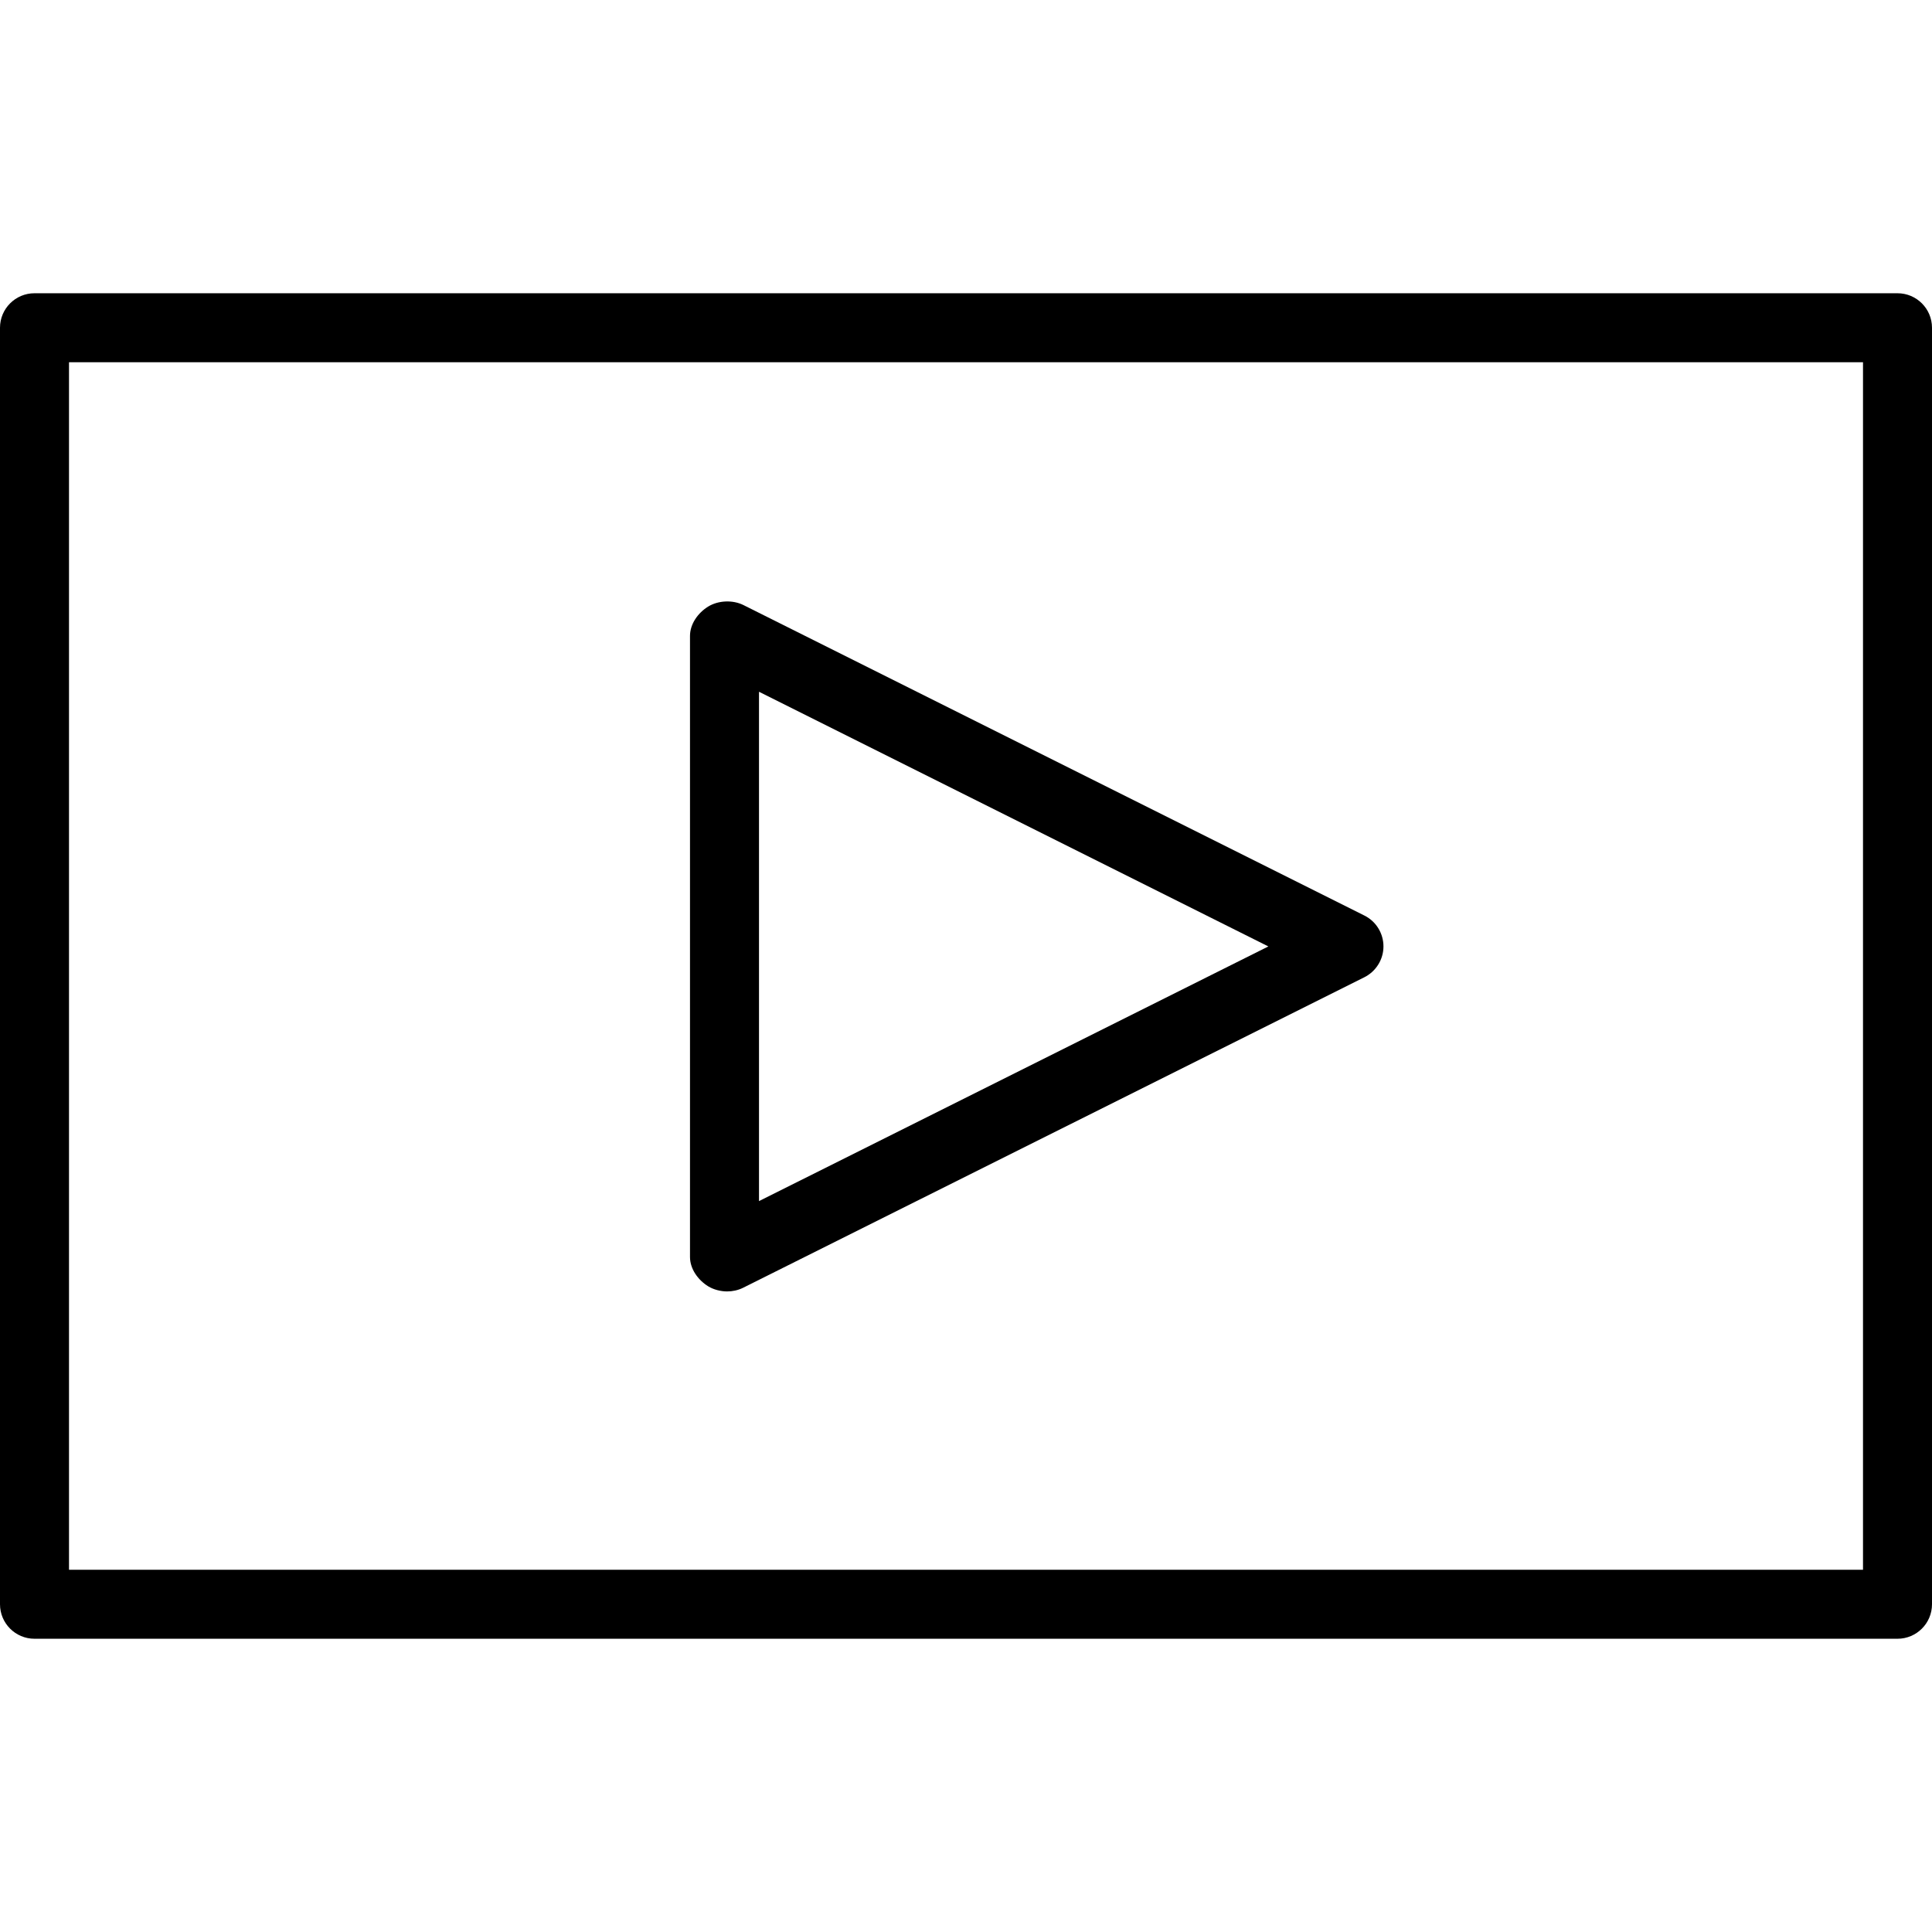
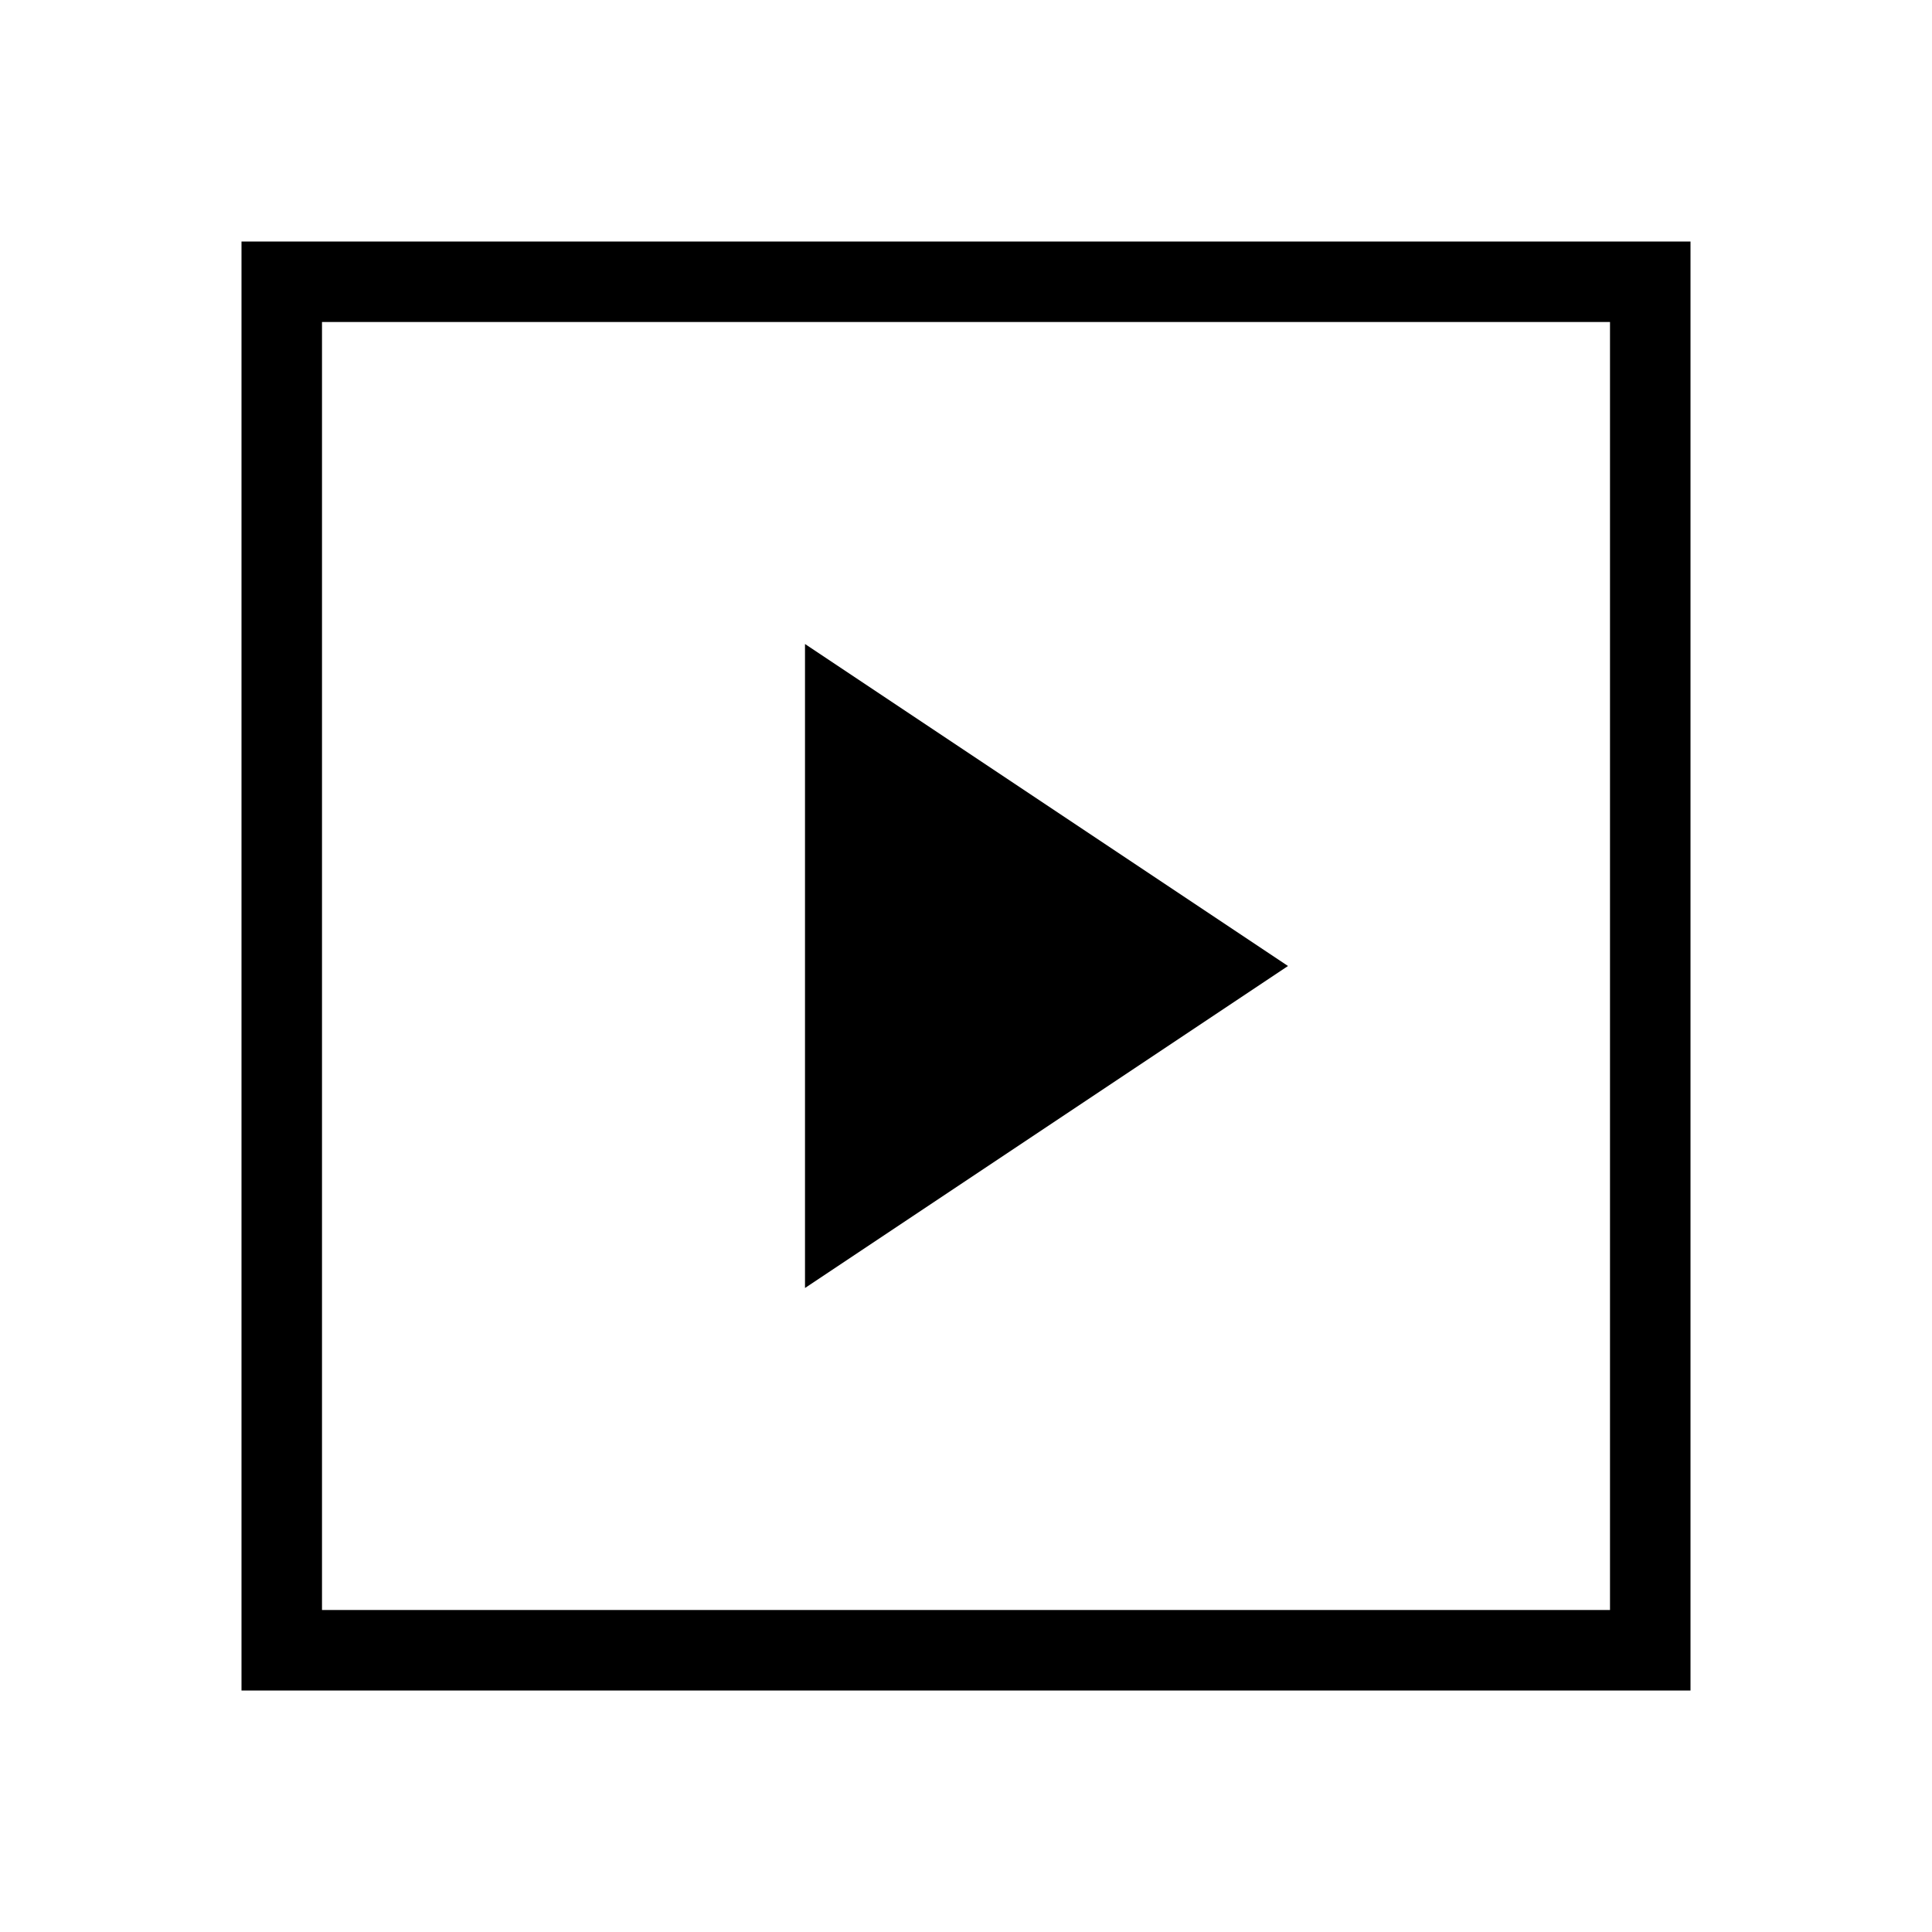
- <svg xmlns="http://www.w3.org/2000/svg" fill="#000000" height="800px" width="800px" version="1.1" id="Layer_1" viewBox="0 0 512 512" xml:space="preserve">
-   <g>
-     <g>
-       <path d="M502.857,77.714H9.143C4.094,77.714,0,81.808,0,86.857v338.286c0,5.049,4.094,9.143,9.143,9.143h493.714    c5.049,0,9.143-4.094,9.143-9.143V86.857C512,81.808,507.906,77.714,502.857,77.714z M493.714,416H18.286V96h475.429V416z" />
-     </g>
-   </g>
-   <g>
-     <g>
-       <path d="M361.593,242.637l-164.565-82.286c-2.83-1.411-6.661-1.264-9.366,0.401c-2.692,1.666-4.805,4.607-4.805,7.777V333.1    c0,3.17,2.116,6.112,4.808,7.777c1.469,0.906,3.375,1.366,5.045,1.366c1.397,0,2.917-0.32,4.208-0.964l164.63-82.286    c3.098-1.549,5.083-4.714,5.083-8.179C366.631,247.352,364.691,244.185,361.593,242.637z M201.143,318.306V183.324l134.987,67.491    L201.143,318.306z" />
-     </g>
-   </g>
+ <svg xmlns="http://www.w3.org/2000/svg" enable-background="new 0 0 24 24" height="24" viewBox="0 0 24 24" width="24" focusable="false" style="pointer-events: none; display: block; width: 100%; height: 100%;">
+   <path d="m10 8 6 4-6 4V8zm11-5v18H3V3h18zm-1 1H4v16h16V4z" />
</svg>
